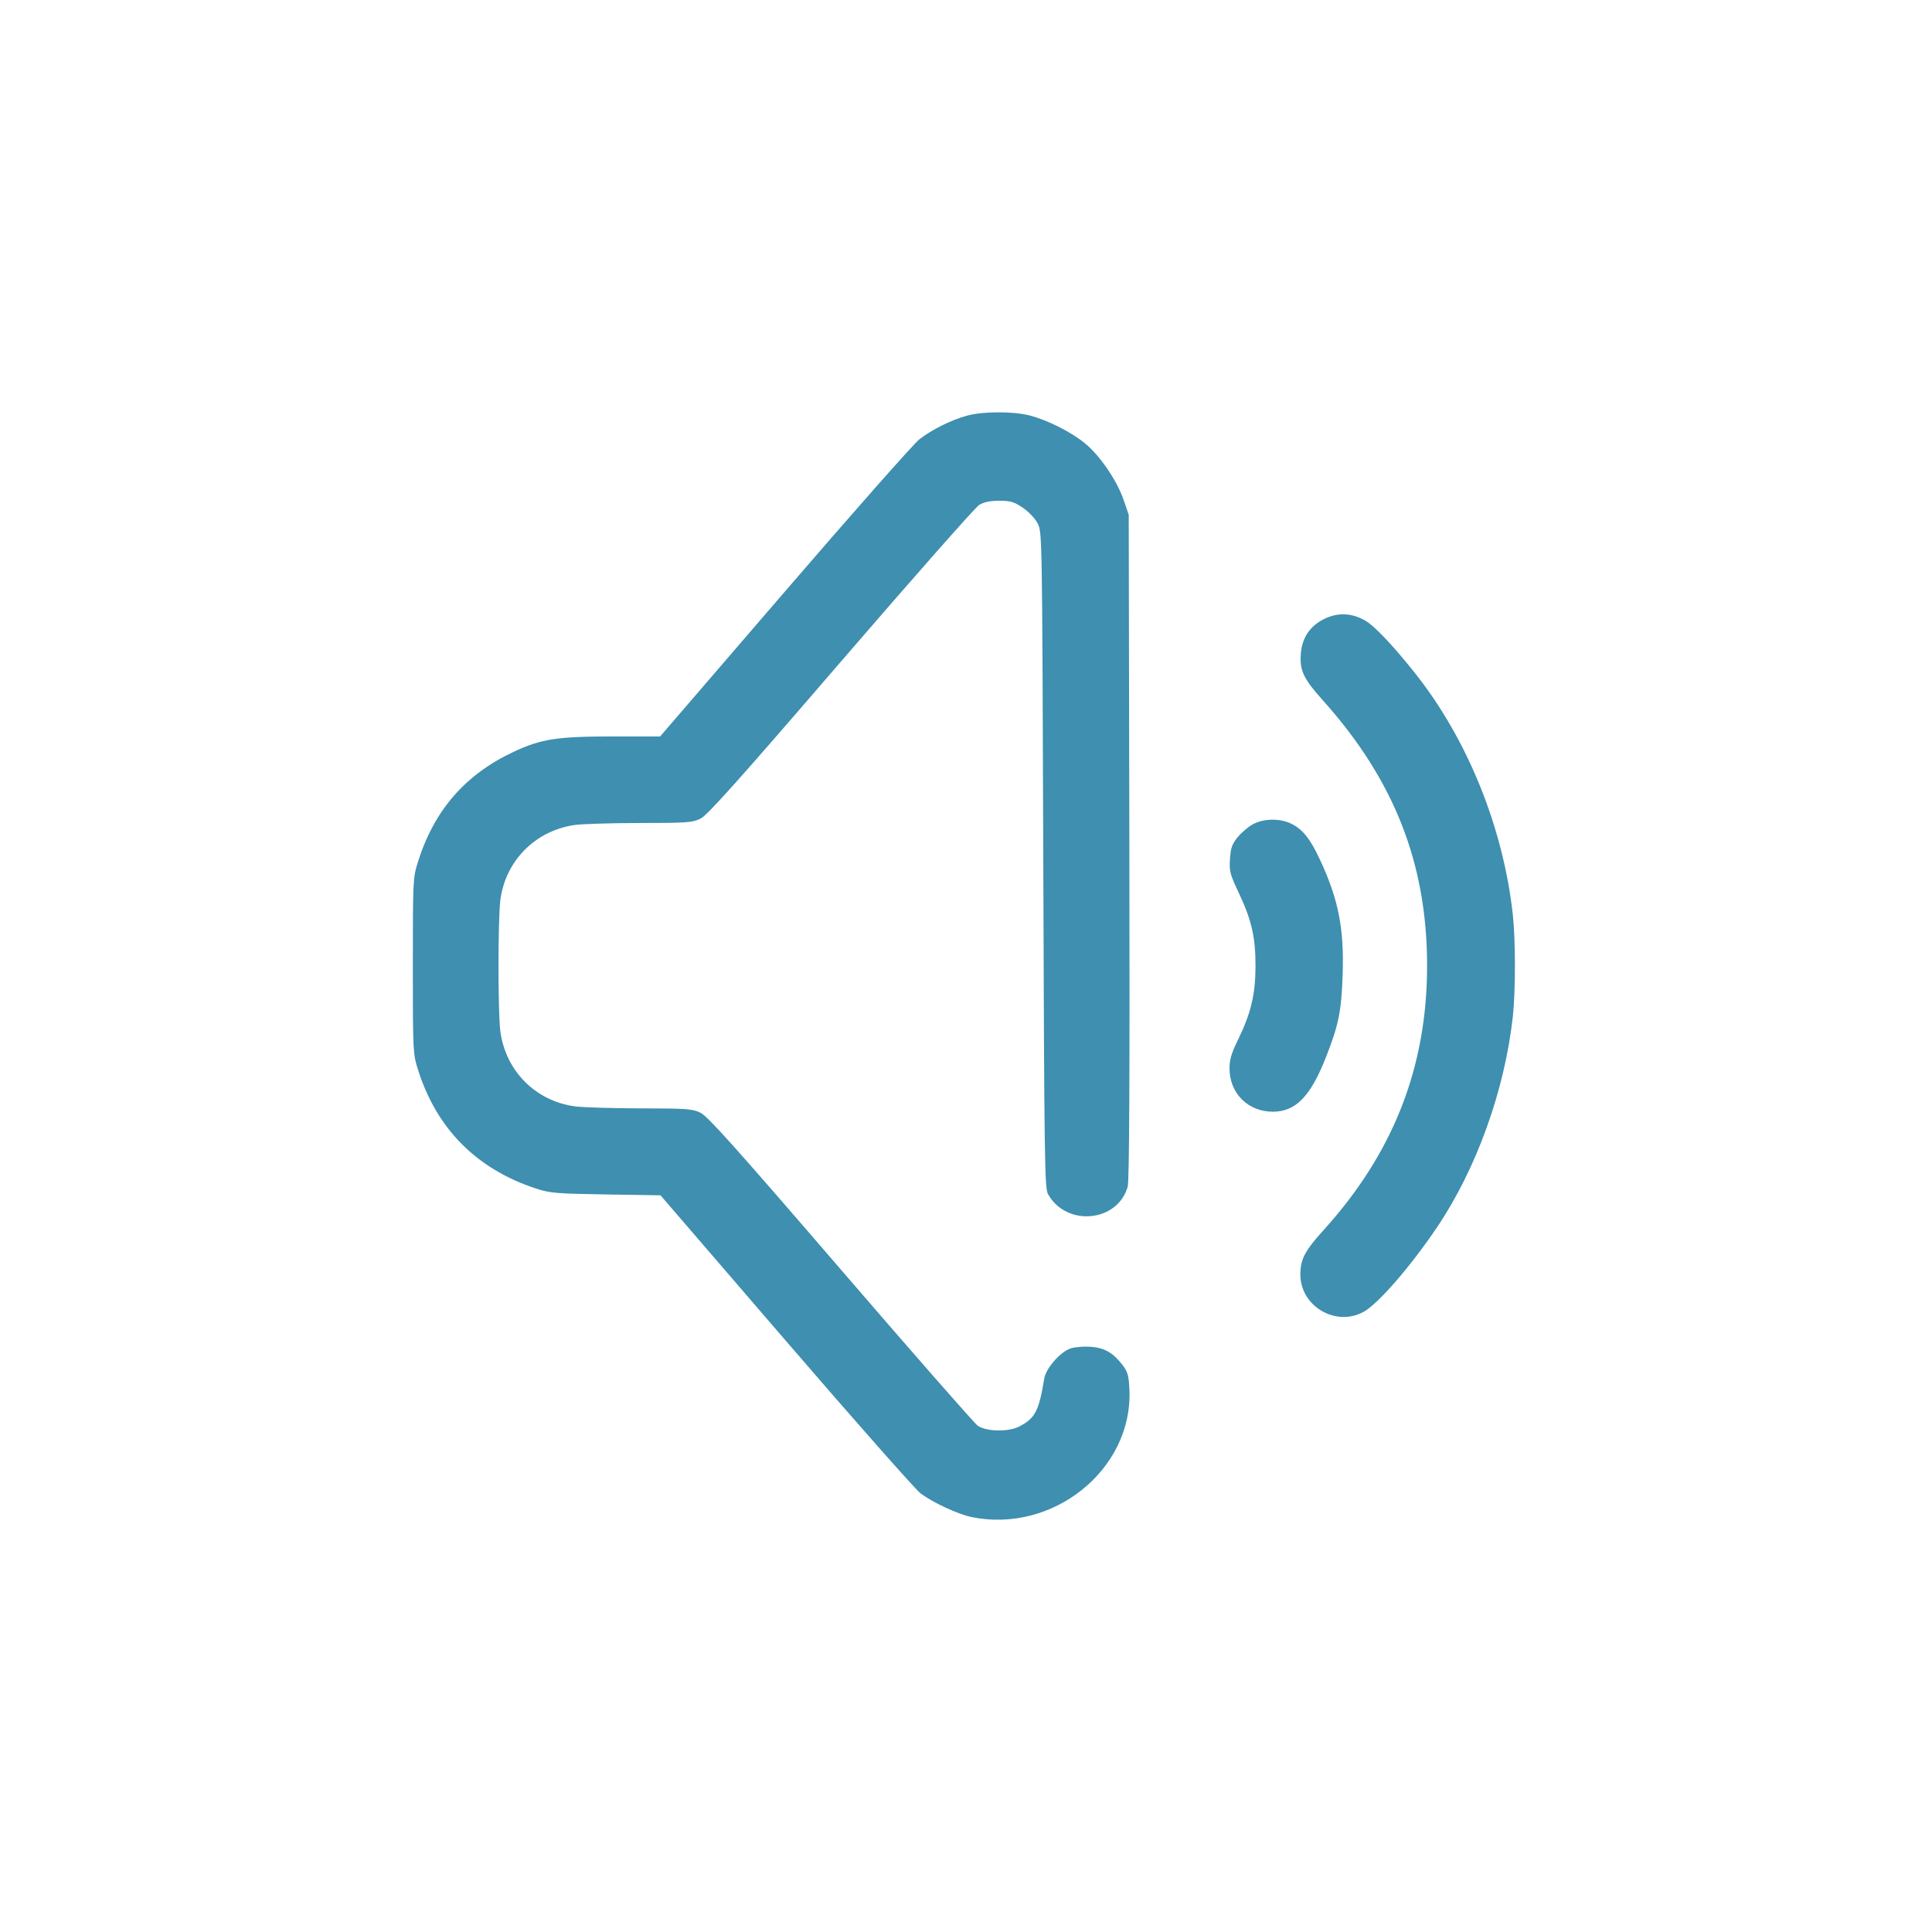
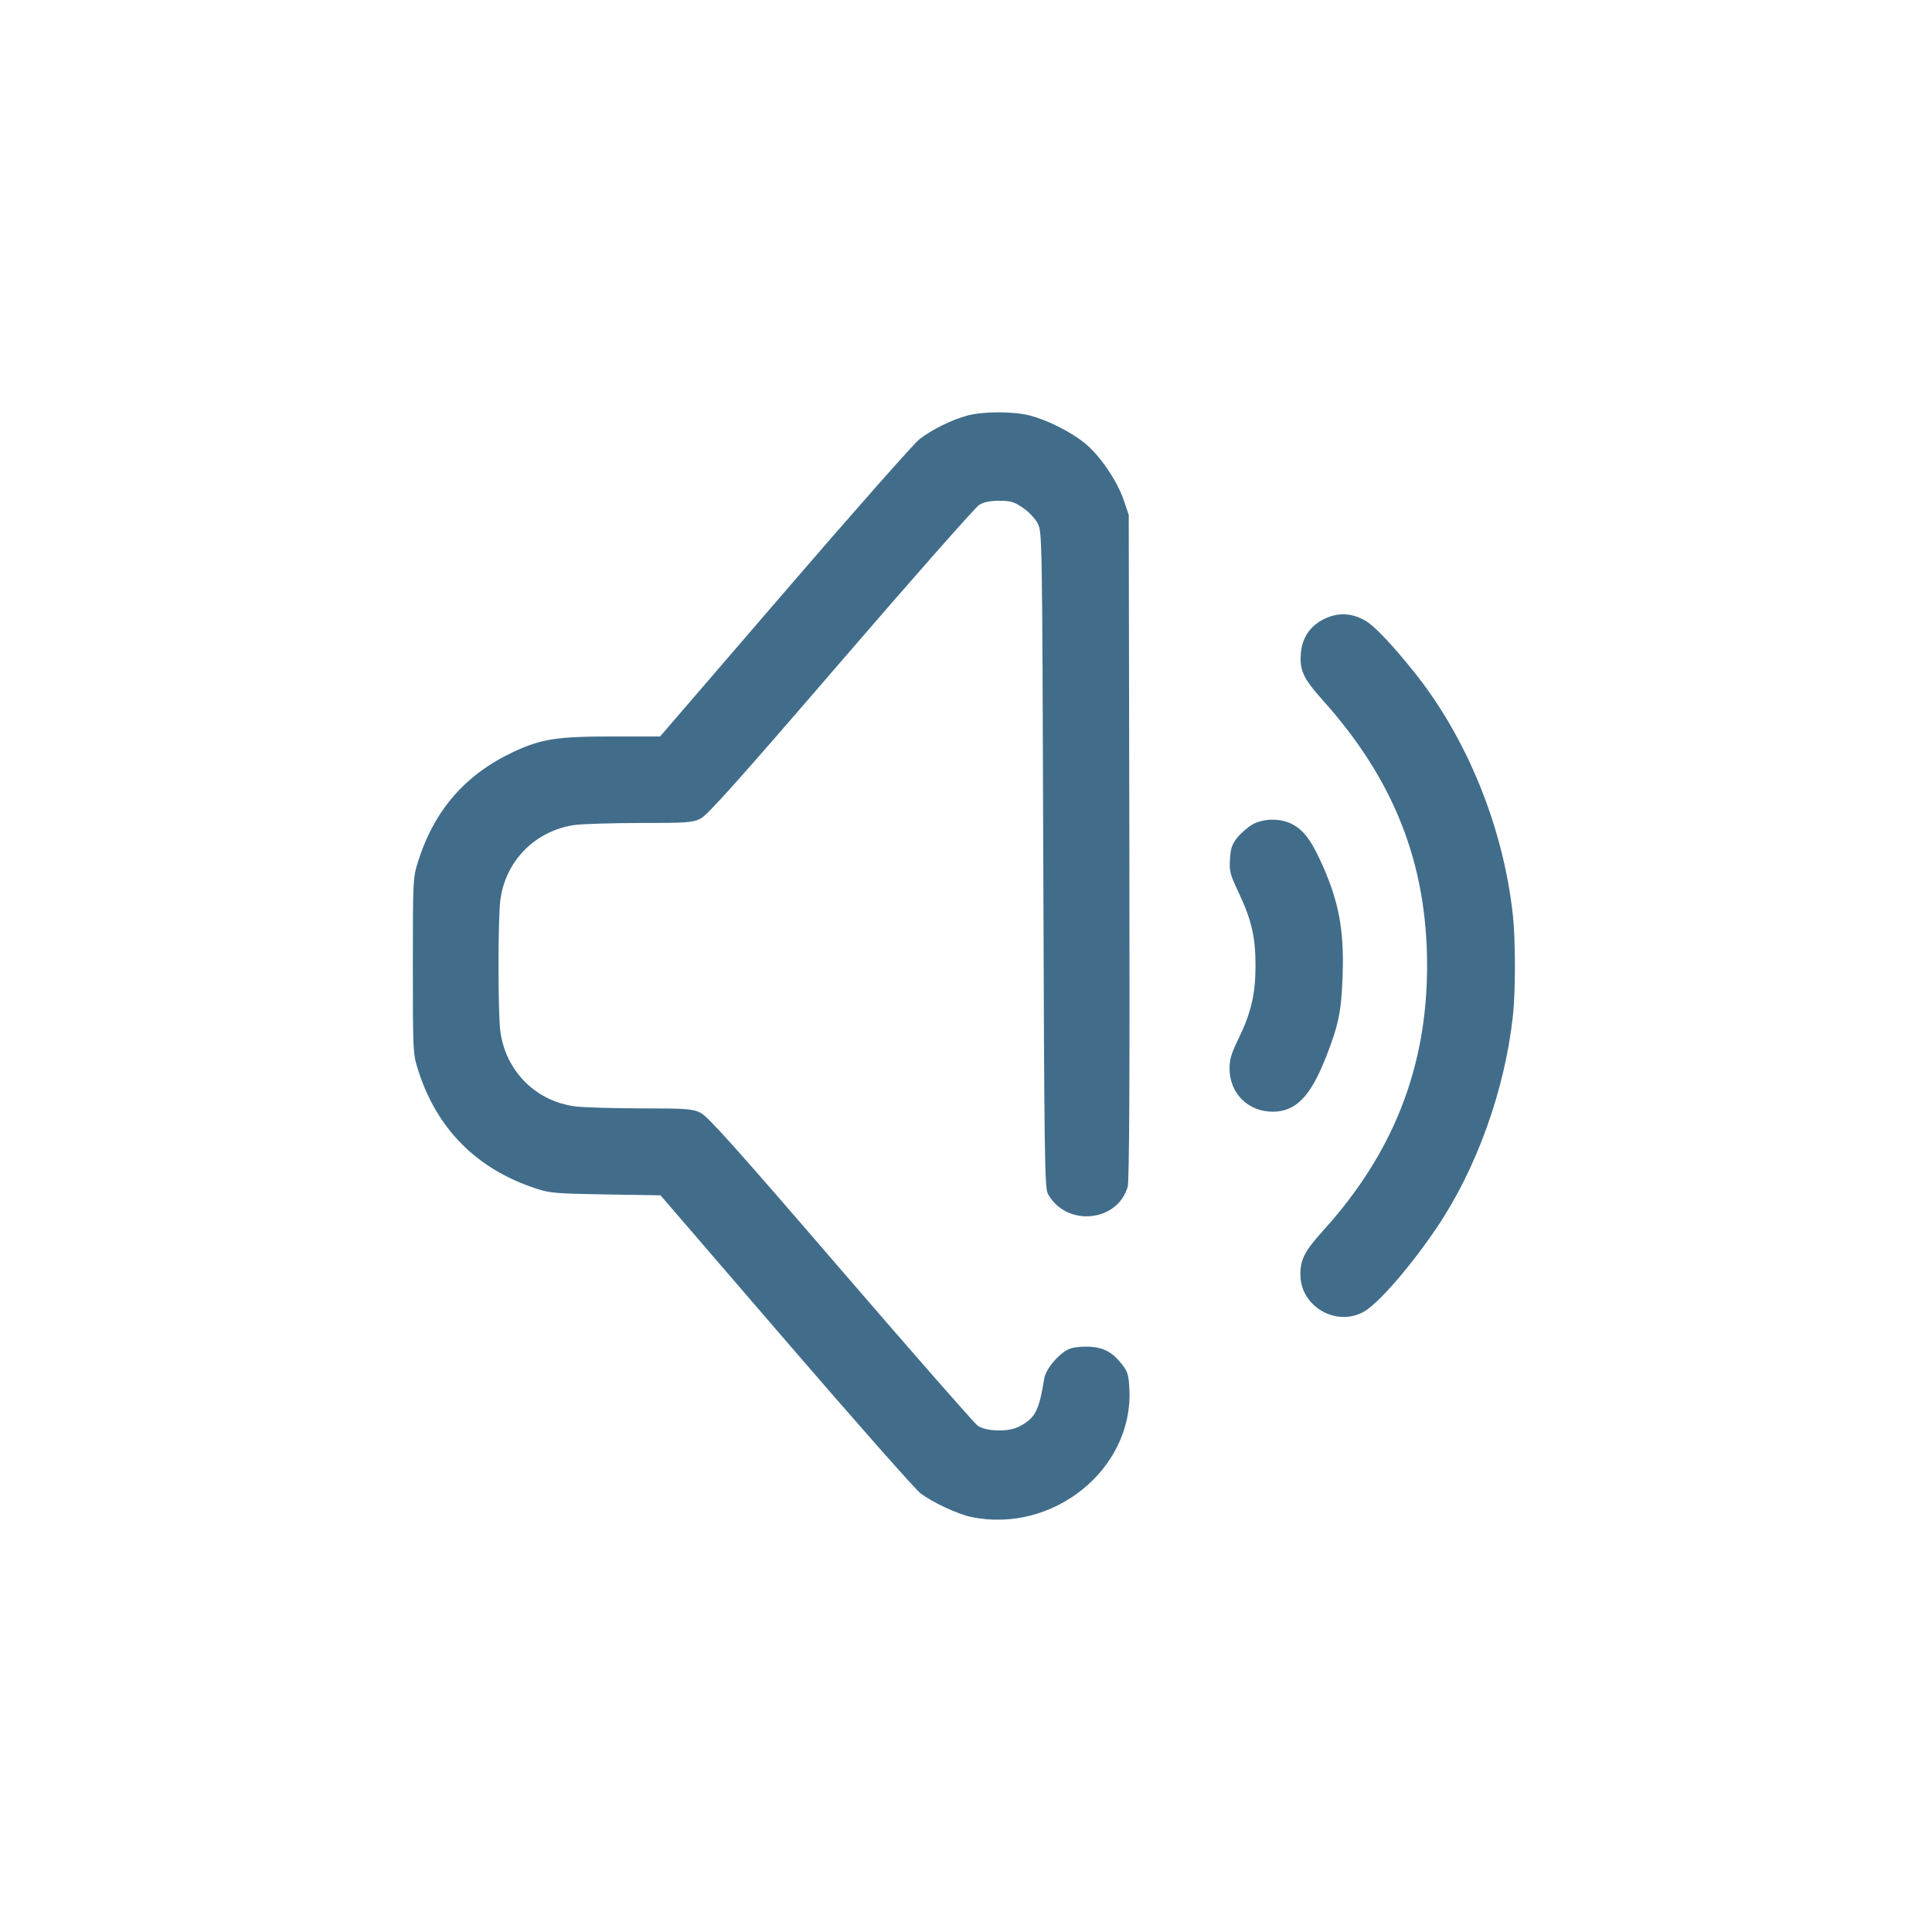
- <svg xmlns="http://www.w3.org/2000/svg" fill="#3e8fb0" stroke="#3e8fb0" stroke-width="0" viewBox="-4.8 -4.8 33.60 33.60" version="1.1" id="svg3" xml:space="preserve">
+ <svg xmlns="http://www.w3.org/2000/svg" style="color:#416D8B;" fill="currentColor" stroke="currentColor" stroke-width="0" viewBox="-4.8 -4.8 33.60 33.60" version="1.1" id="svg3" xml:space="preserve">
  <defs id="defs3" />
-   <g id="SVGRepo_tracerCarrier" stroke="#CCCCCC" stroke-linecap="round" stroke-linejoin="round" stroke-width="0.624" />
+   <g id="SVGRepo_tracerCarrier" stroke-linecap="round" stroke-linejoin="round" stroke-width="0.624" />
  <path style="fill:#000000" id="path1" />
-   <path d="M 12.028,2.426 C 11.754,2.498 11.41,2.668 11.188,2.841 11.089,2.919 10.034,4.113 8.844,5.495 L 6.68,8.008 H 5.854 c -0.964,0 -1.243,0.043 -1.719,0.266 -0.843,0.394 -1.384,1.016 -1.667,1.917 -0.086,0.275 -0.088,0.311 -0.088,1.804 0,1.493 0.002,1.529 0.088,1.804 0.324,1.031 1.02,1.733 2.056,2.072 0.24,0.079 0.348,0.088 1.213,0.102 l 0.95,0.015 2.182,2.533 c 1.2,1.393 2.254,2.586 2.341,2.651 0.221,0.164 0.647,0.361 0.885,0.411 1.417,0.293 2.81,-0.83 2.747,-2.214 -0.011,-0.246 -0.029,-0.309 -0.116,-0.425 -0.166,-0.217 -0.316,-0.304 -0.558,-0.322 -0.118,-0.008 -0.275,0.004 -0.349,0.029 -0.178,0.059 -0.429,0.345 -0.458,0.523 -0.093,0.569 -0.159,0.694 -0.442,0.838 -0.183,0.093 -0.56,0.086 -0.713,-0.015 C 12.153,19.962 11.082,18.74 9.825,17.281 8.001,15.163 7.509,14.614 7.384,14.553 7.241,14.484 7.151,14.477 6.346,14.476 5.861,14.475 5.348,14.46 5.206,14.442 4.516,14.353 3.991,13.825 3.901,13.13 c -0.042,-0.329 -0.042,-1.946 8.434e-4,-2.277 C 3.99,10.172 4.508,9.647 5.192,9.548 5.321,9.529 5.832,9.514 6.327,9.513 7.146,9.513 7.241,9.506 7.381,9.438 7.502,9.379 8.019,8.802 9.823,6.708 11.081,5.248 12.164,4.021 12.229,3.981 c 0.083,-0.05 0.188,-0.072 0.349,-0.072 0.198,-1.054e-4 0.256,0.017 0.411,0.122 0.104,0.071 0.213,0.186 0.258,0.273 0.077,0.15 0.078,0.178 0.097,5.849 0.017,5.21 0.024,5.708 0.081,5.811 0.317,0.575 1.207,0.496 1.387,-0.124 0.028,-0.097 0.037,-1.882 0.029,-5.913 L 14.83,4.153 14.744,3.901 C 14.629,3.56 14.323,3.113 14.063,2.905 13.813,2.704 13.413,2.504 13.101,2.424 12.823,2.353 12.302,2.353 12.028,2.426" stroke="none" fill="#f0acfc" fill-rule="evenodd" id="path1-9" style="fill:#3e8fb0;fill-opacity:1;stroke-width:9.02669e-06" />
-   <path d="m 18.239,5.96 c -0.25,0.119 -0.392,0.324 -0.415,0.6 -0.025,0.297 0.042,0.44 0.381,0.818 1.241,1.384 1.814,2.841 1.814,4.617 0,1.76 -0.585,3.256 -1.8,4.598 -0.327,0.361 -0.404,0.508 -0.404,0.772 0,0.556 0.623,0.919 1.106,0.646 0.254,-0.144 0.811,-0.786 1.268,-1.463 0.688,-1.018 1.18,-2.386 1.322,-3.675 0.047,-0.431 0.047,-1.323 0,-1.755 C 21.346,9.594 20.718,8.046 19.802,6.898 19.426,6.426 19.107,6.089 18.95,5.997 18.716,5.86 18.476,5.847 18.239,5.96 M 16.98,9.54 c -0.08,0.046 -0.197,0.147 -0.26,0.225 -0.093,0.116 -0.117,0.183 -0.129,0.374 -0.014,0.213 -8.83e-4,0.262 0.152,0.587 0.225,0.476 0.294,0.778 0.292,1.286 -0.002,0.485 -0.08,0.812 -0.305,1.272 -0.114,0.233 -0.147,0.344 -0.147,0.497 0,0.433 0.322,0.754 0.754,0.753 0.399,-0.001 0.657,-0.267 0.925,-0.953 0.219,-0.559 0.266,-0.791 0.288,-1.418 0.029,-0.811 -0.072,-1.323 -0.396,-2.016 C 17.99,9.793 17.859,9.628 17.664,9.529 17.465,9.427 17.169,9.432 16.98,9.54" stroke="none" fill="#f3a9fc" fill-rule="evenodd" id="path1-7" style="stroke-width:0;fill:#3e8fb0;fill-opacity:1" />
+   <path d="M 12.028,2.426 C 11.754,2.498 11.41,2.668 11.188,2.841 11.089,2.919 10.034,4.113 8.844,5.495 L 6.68,8.008 H 5.854 c -0.964,0 -1.243,0.043 -1.719,0.266 -0.843,0.394 -1.384,1.016 -1.667,1.917 -0.086,0.275 -0.088,0.311 -0.088,1.804 0,1.493 0.002,1.529 0.088,1.804 0.324,1.031 1.02,1.733 2.056,2.072 0.24,0.079 0.348,0.088 1.213,0.102 l 0.95,0.015 2.182,2.533 c 1.2,1.393 2.254,2.586 2.341,2.651 0.221,0.164 0.647,0.361 0.885,0.411 1.417,0.293 2.81,-0.83 2.747,-2.214 -0.011,-0.246 -0.029,-0.309 -0.116,-0.425 -0.166,-0.217 -0.316,-0.304 -0.558,-0.322 -0.118,-0.008 -0.275,0.004 -0.349,0.029 -0.178,0.059 -0.429,0.345 -0.458,0.523 -0.093,0.569 -0.159,0.694 -0.442,0.838 -0.183,0.093 -0.56,0.086 -0.713,-0.015 C 12.153,19.962 11.082,18.74 9.825,17.281 8.001,15.163 7.509,14.614 7.384,14.553 7.241,14.484 7.151,14.477 6.346,14.476 5.861,14.475 5.348,14.46 5.206,14.442 4.516,14.353 3.991,13.825 3.901,13.13 c -0.042,-0.329 -0.042,-1.946 8.434e-4,-2.277 C 3.99,10.172 4.508,9.647 5.192,9.548 5.321,9.529 5.832,9.514 6.327,9.513 7.146,9.513 7.241,9.506 7.381,9.438 7.502,9.379 8.019,8.802 9.823,6.708 11.081,5.248 12.164,4.021 12.229,3.981 c 0.083,-0.05 0.188,-0.072 0.349,-0.072 0.198,-1.054e-4 0.256,0.017 0.411,0.122 0.104,0.071 0.213,0.186 0.258,0.273 0.077,0.15 0.078,0.178 0.097,5.849 0.017,5.21 0.024,5.708 0.081,5.811 0.317,0.575 1.207,0.496 1.387,-0.124 0.028,-0.097 0.037,-1.882 0.029,-5.913 L 14.83,4.153 14.744,3.901 C 14.629,3.56 14.323,3.113 14.063,2.905 13.813,2.704 13.413,2.504 13.101,2.424 12.823,2.353 12.302,2.353 12.028,2.426" stroke="none" fill="currentColor" fill-rule="evenodd" id="path1-9" style="fill:currentColor;fill-opacity:1;stroke-width:9.02669e-06" />
+   <path d="m 18.239,5.96 c -0.25,0.119 -0.392,0.324 -0.415,0.6 -0.025,0.297 0.042,0.44 0.381,0.818 1.241,1.384 1.814,2.841 1.814,4.617 0,1.76 -0.585,3.256 -1.8,4.598 -0.327,0.361 -0.404,0.508 -0.404,0.772 0,0.556 0.623,0.919 1.106,0.646 0.254,-0.144 0.811,-0.786 1.268,-1.463 0.688,-1.018 1.18,-2.386 1.322,-3.675 0.047,-0.431 0.047,-1.323 0,-1.755 C 21.346,9.594 20.718,8.046 19.802,6.898 19.426,6.426 19.107,6.089 18.95,5.997 18.716,5.86 18.476,5.847 18.239,5.96 M 16.98,9.54 c -0.08,0.046 -0.197,0.147 -0.26,0.225 -0.093,0.116 -0.117,0.183 -0.129,0.374 -0.014,0.213 -8.83e-4,0.262 0.152,0.587 0.225,0.476 0.294,0.778 0.292,1.286 -0.002,0.485 -0.08,0.812 -0.305,1.272 -0.114,0.233 -0.147,0.344 -0.147,0.497 0,0.433 0.322,0.754 0.754,0.753 0.399,-0.001 0.657,-0.267 0.925,-0.953 0.219,-0.559 0.266,-0.791 0.288,-1.418 0.029,-0.811 -0.072,-1.323 -0.396,-2.016 C 17.99,9.793 17.859,9.628 17.664,9.529 17.465,9.427 17.169,9.432 16.98,9.54" stroke="none" fill="currentColor" fill-rule="evenodd" id="path1-7" style="stroke-width:0;fill:currentColor;fill-opacity:1" />
</svg>
